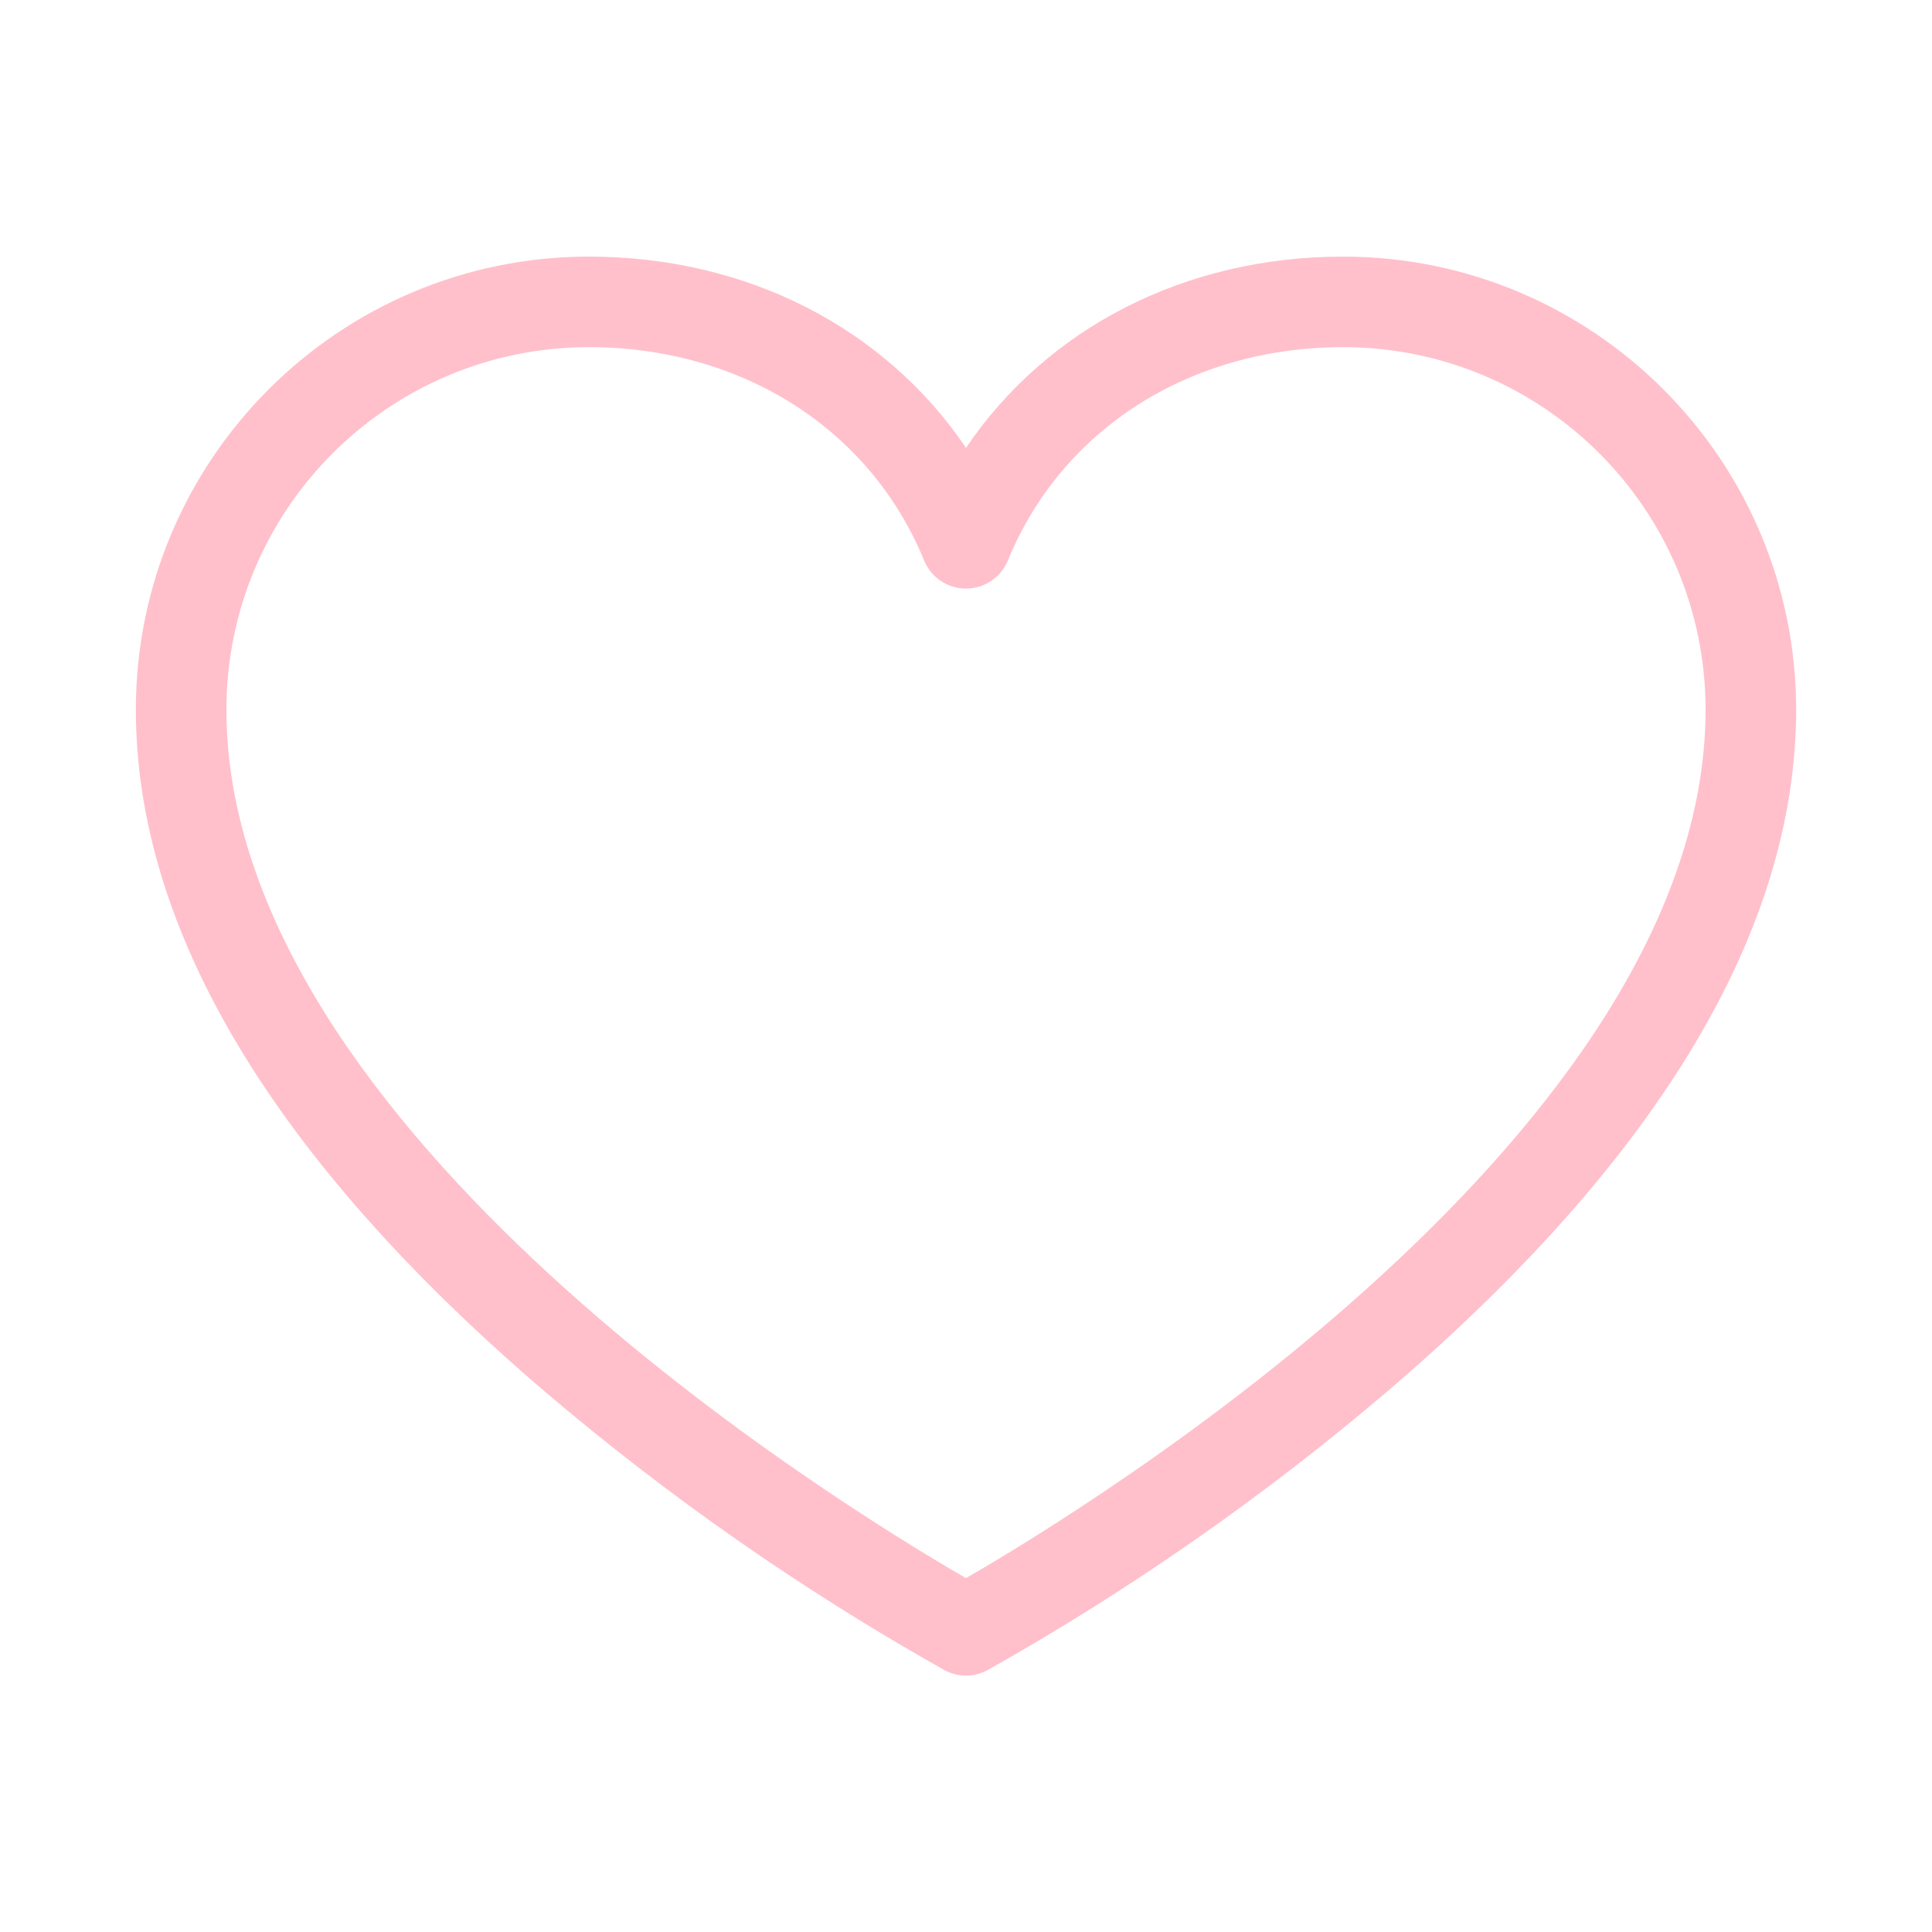
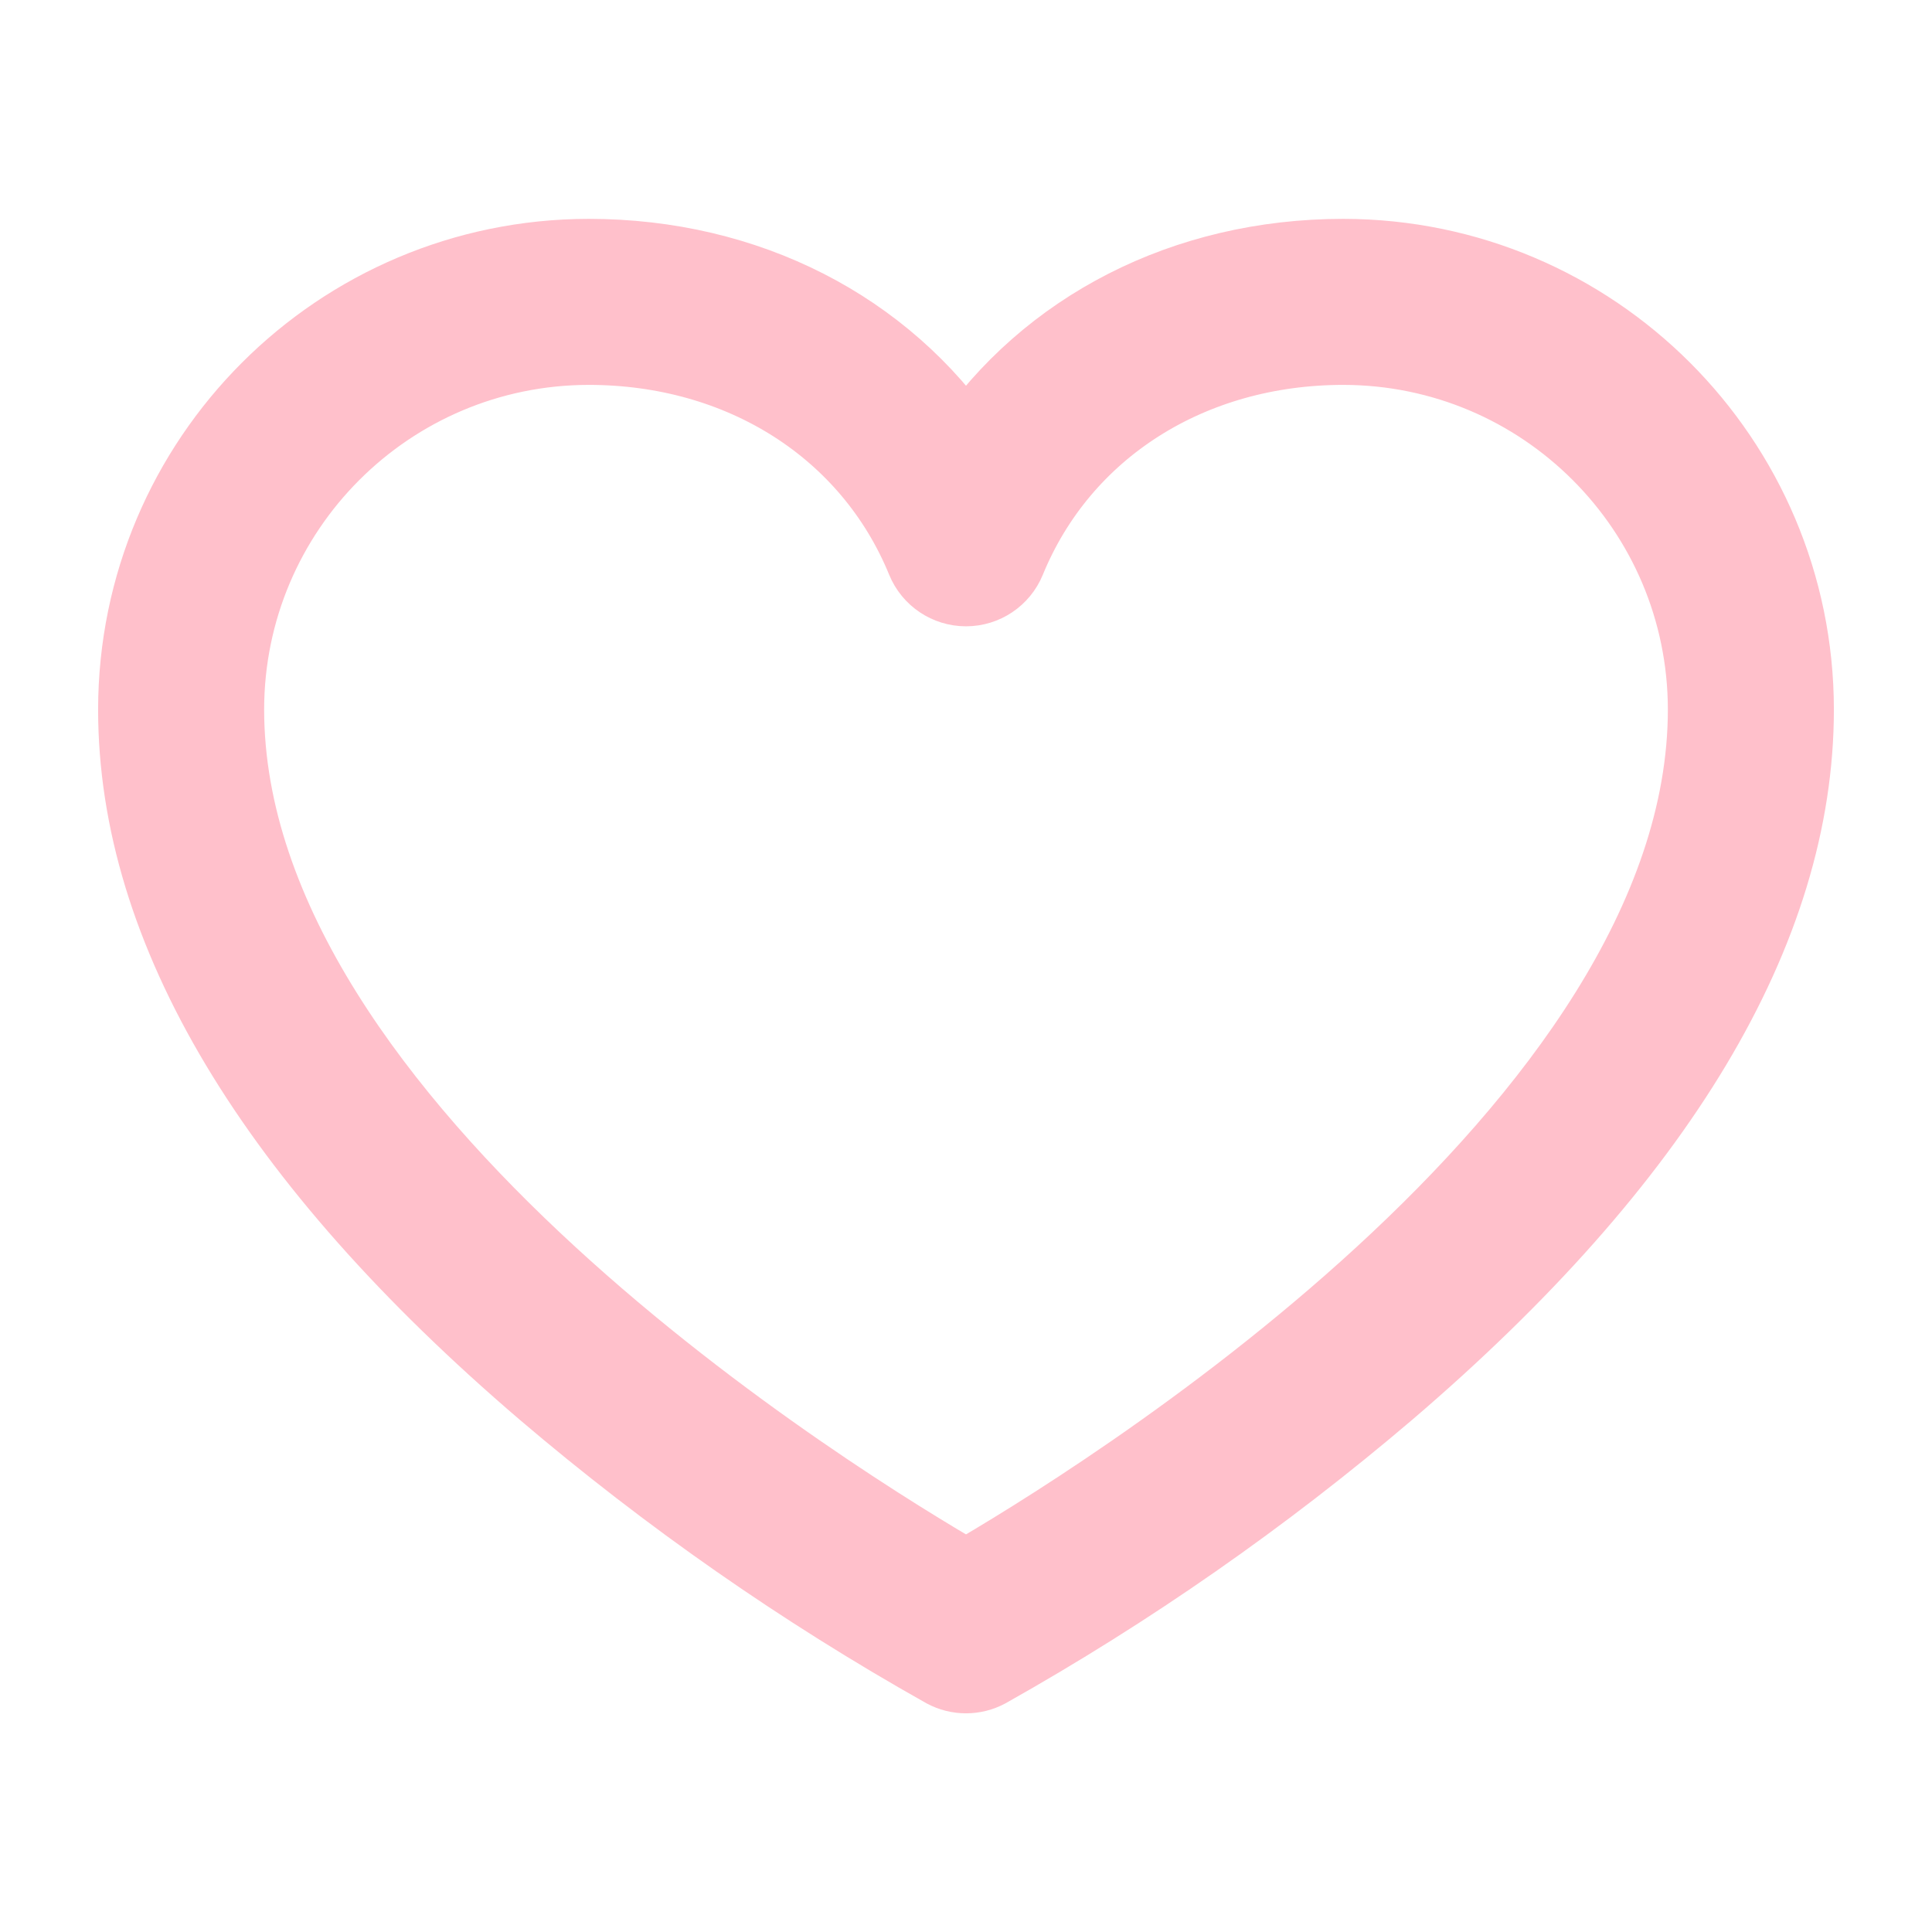
- <svg xmlns="http://www.w3.org/2000/svg" stroke="currentColor" fill="pink" stroke-width="0" viewBox="0 0 256 256" data-testid="heart-remove" height="25" width="25">
+ <svg xmlns="http://www.w3.org/2000/svg" stroke="pink" fill="pink" stroke-width="10" viewBox="0 0 256 256" data-testid="heart-remove" height="25" width="25">
  <path d="M178,34c-21,0-39.26,9.47-50,25.34C117.26,43.47,99,34,78,34A60.07,60.07,0,0,0,18,94c0,29.2,18.2,59.59,54.1,90.31a334.68,334.68,0,0,0,53.06,37,6,6,0,0,0,5.68,0,334.68,334.68,0,0,0,53.06-37C219.8,153.59,238,123.2,238,94A60.07,60.07,0,0,0,178,34ZM128,209.11C111.59,199.64,30,149.72,30,94A48.05,48.05,0,0,1,78,46c20.28,0,37.31,10.83,44.45,28.27a6,6,0,0,0,11.1,0C140.69,56.83,157.72,46,178,46a48.05,48.05,0,0,1,48,48C226,149.72,144.41,199.64,128,209.11Z" />
</svg>
